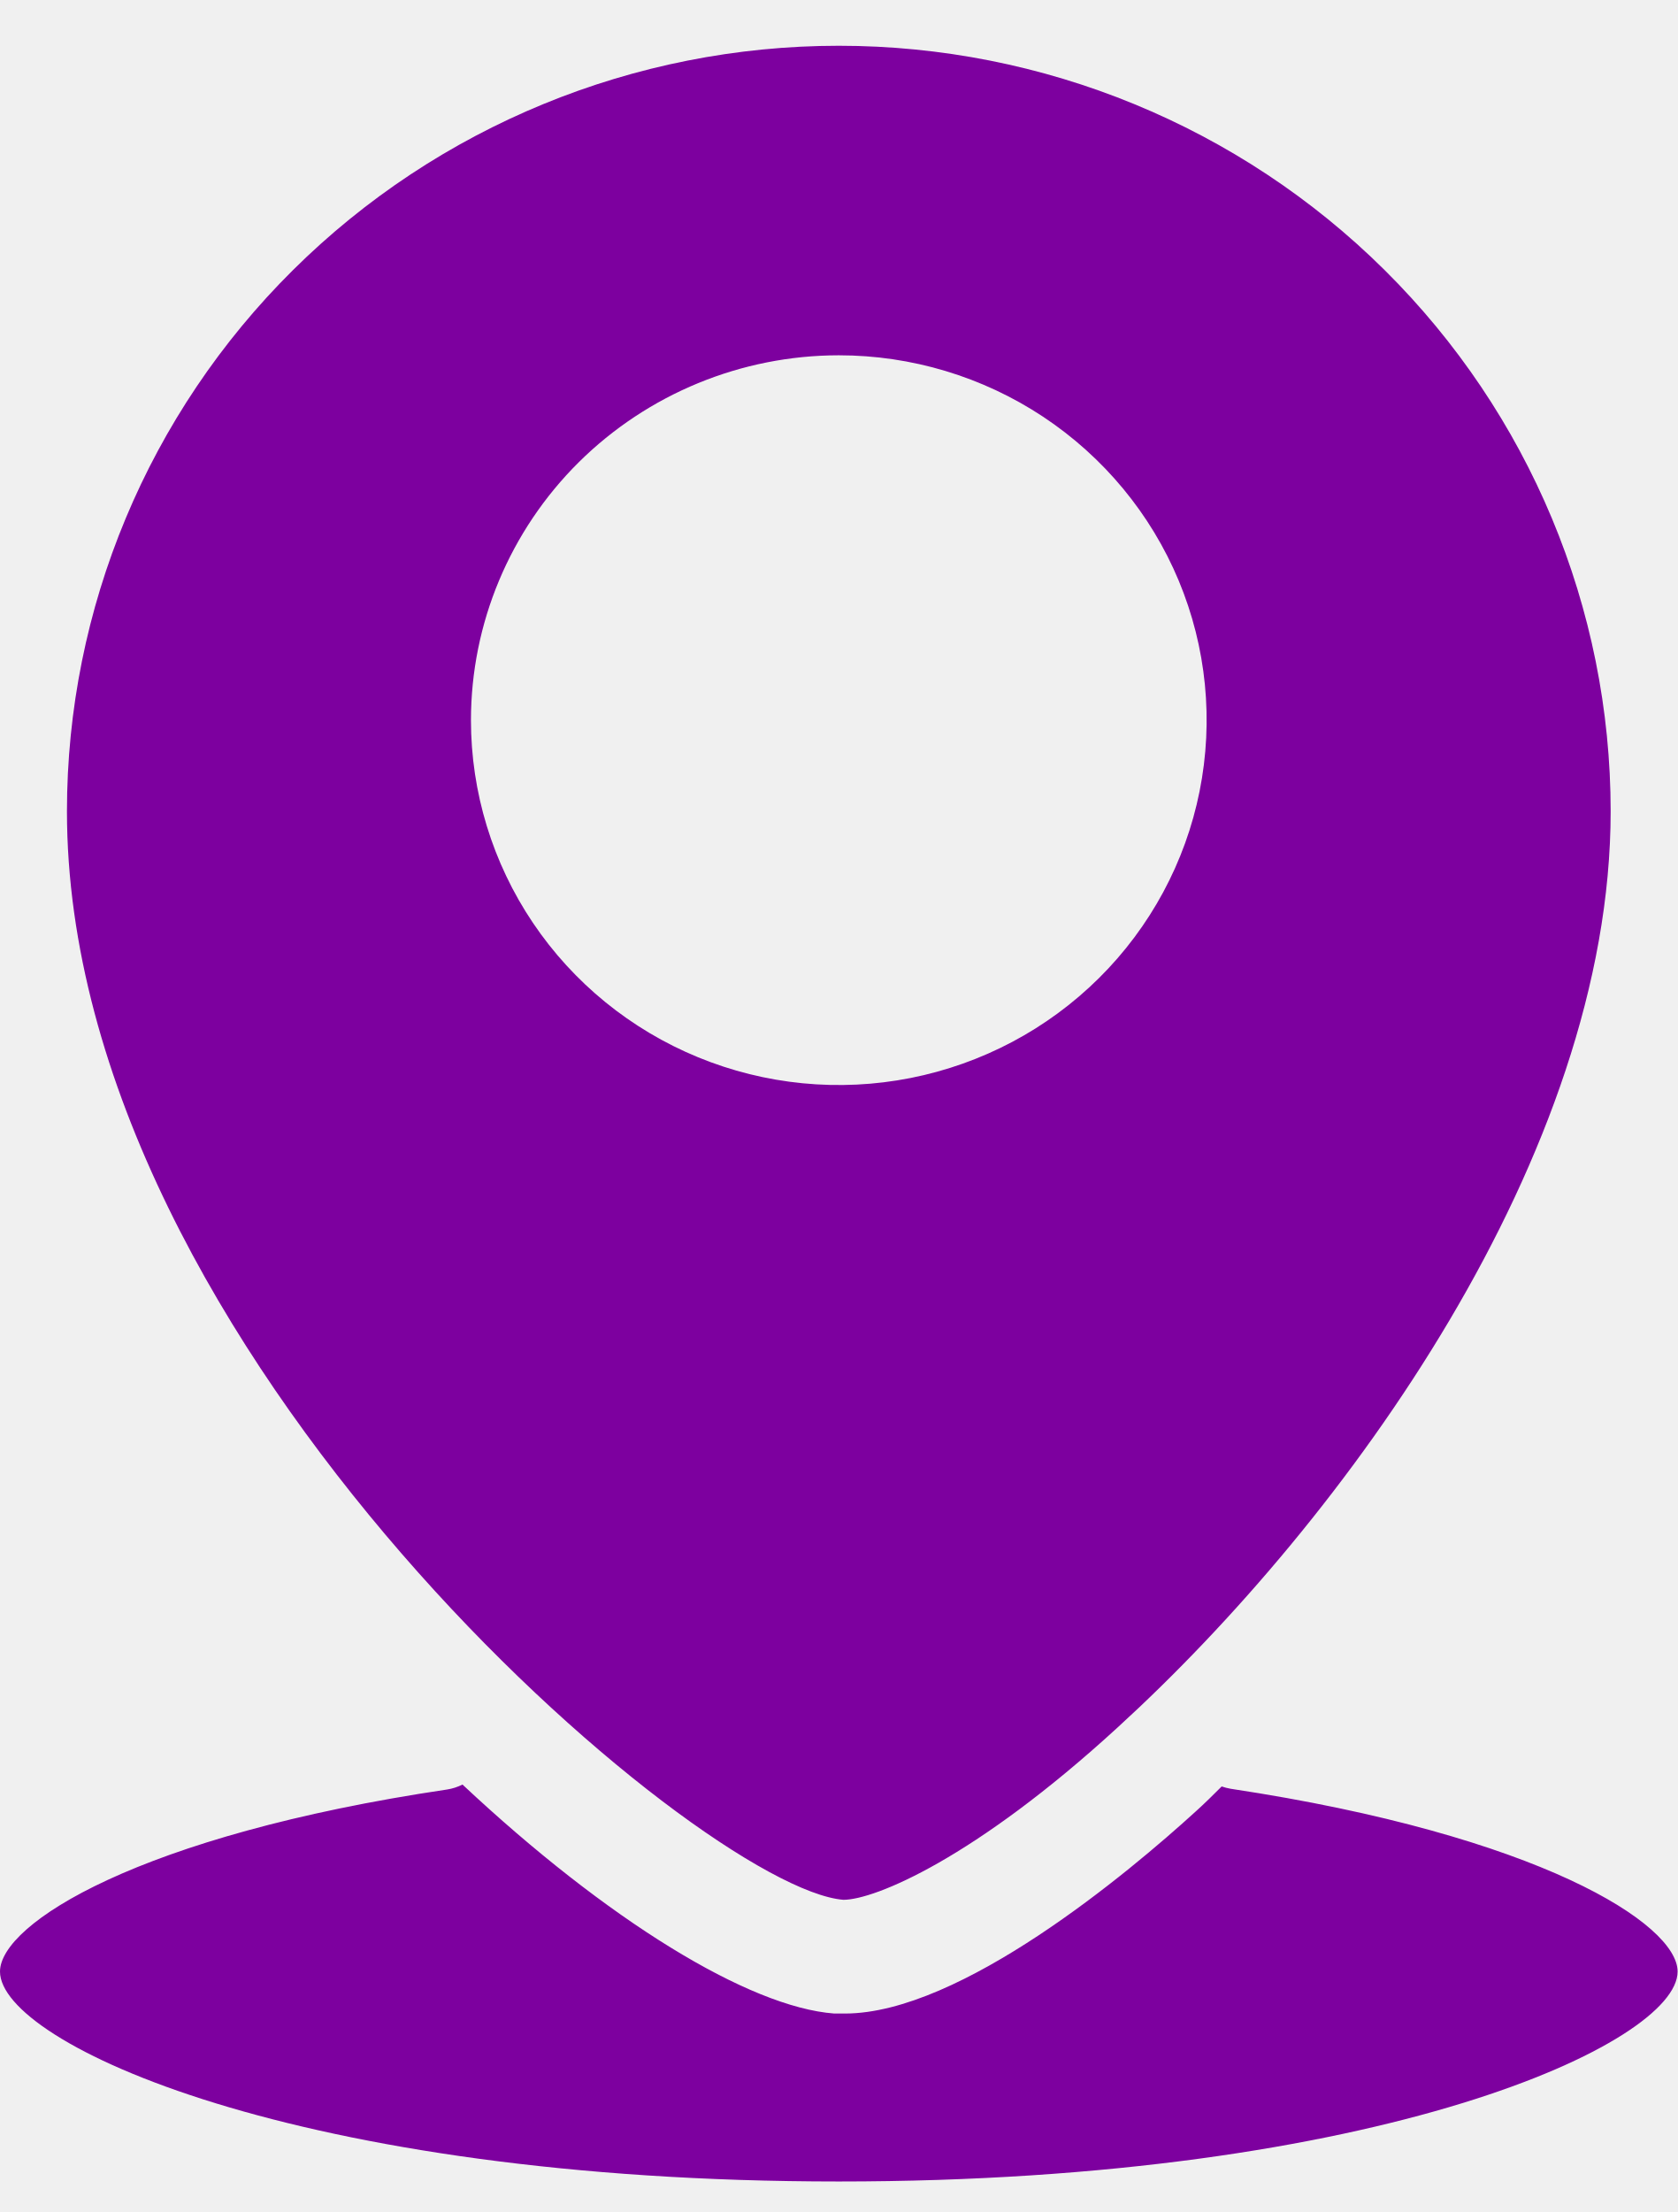
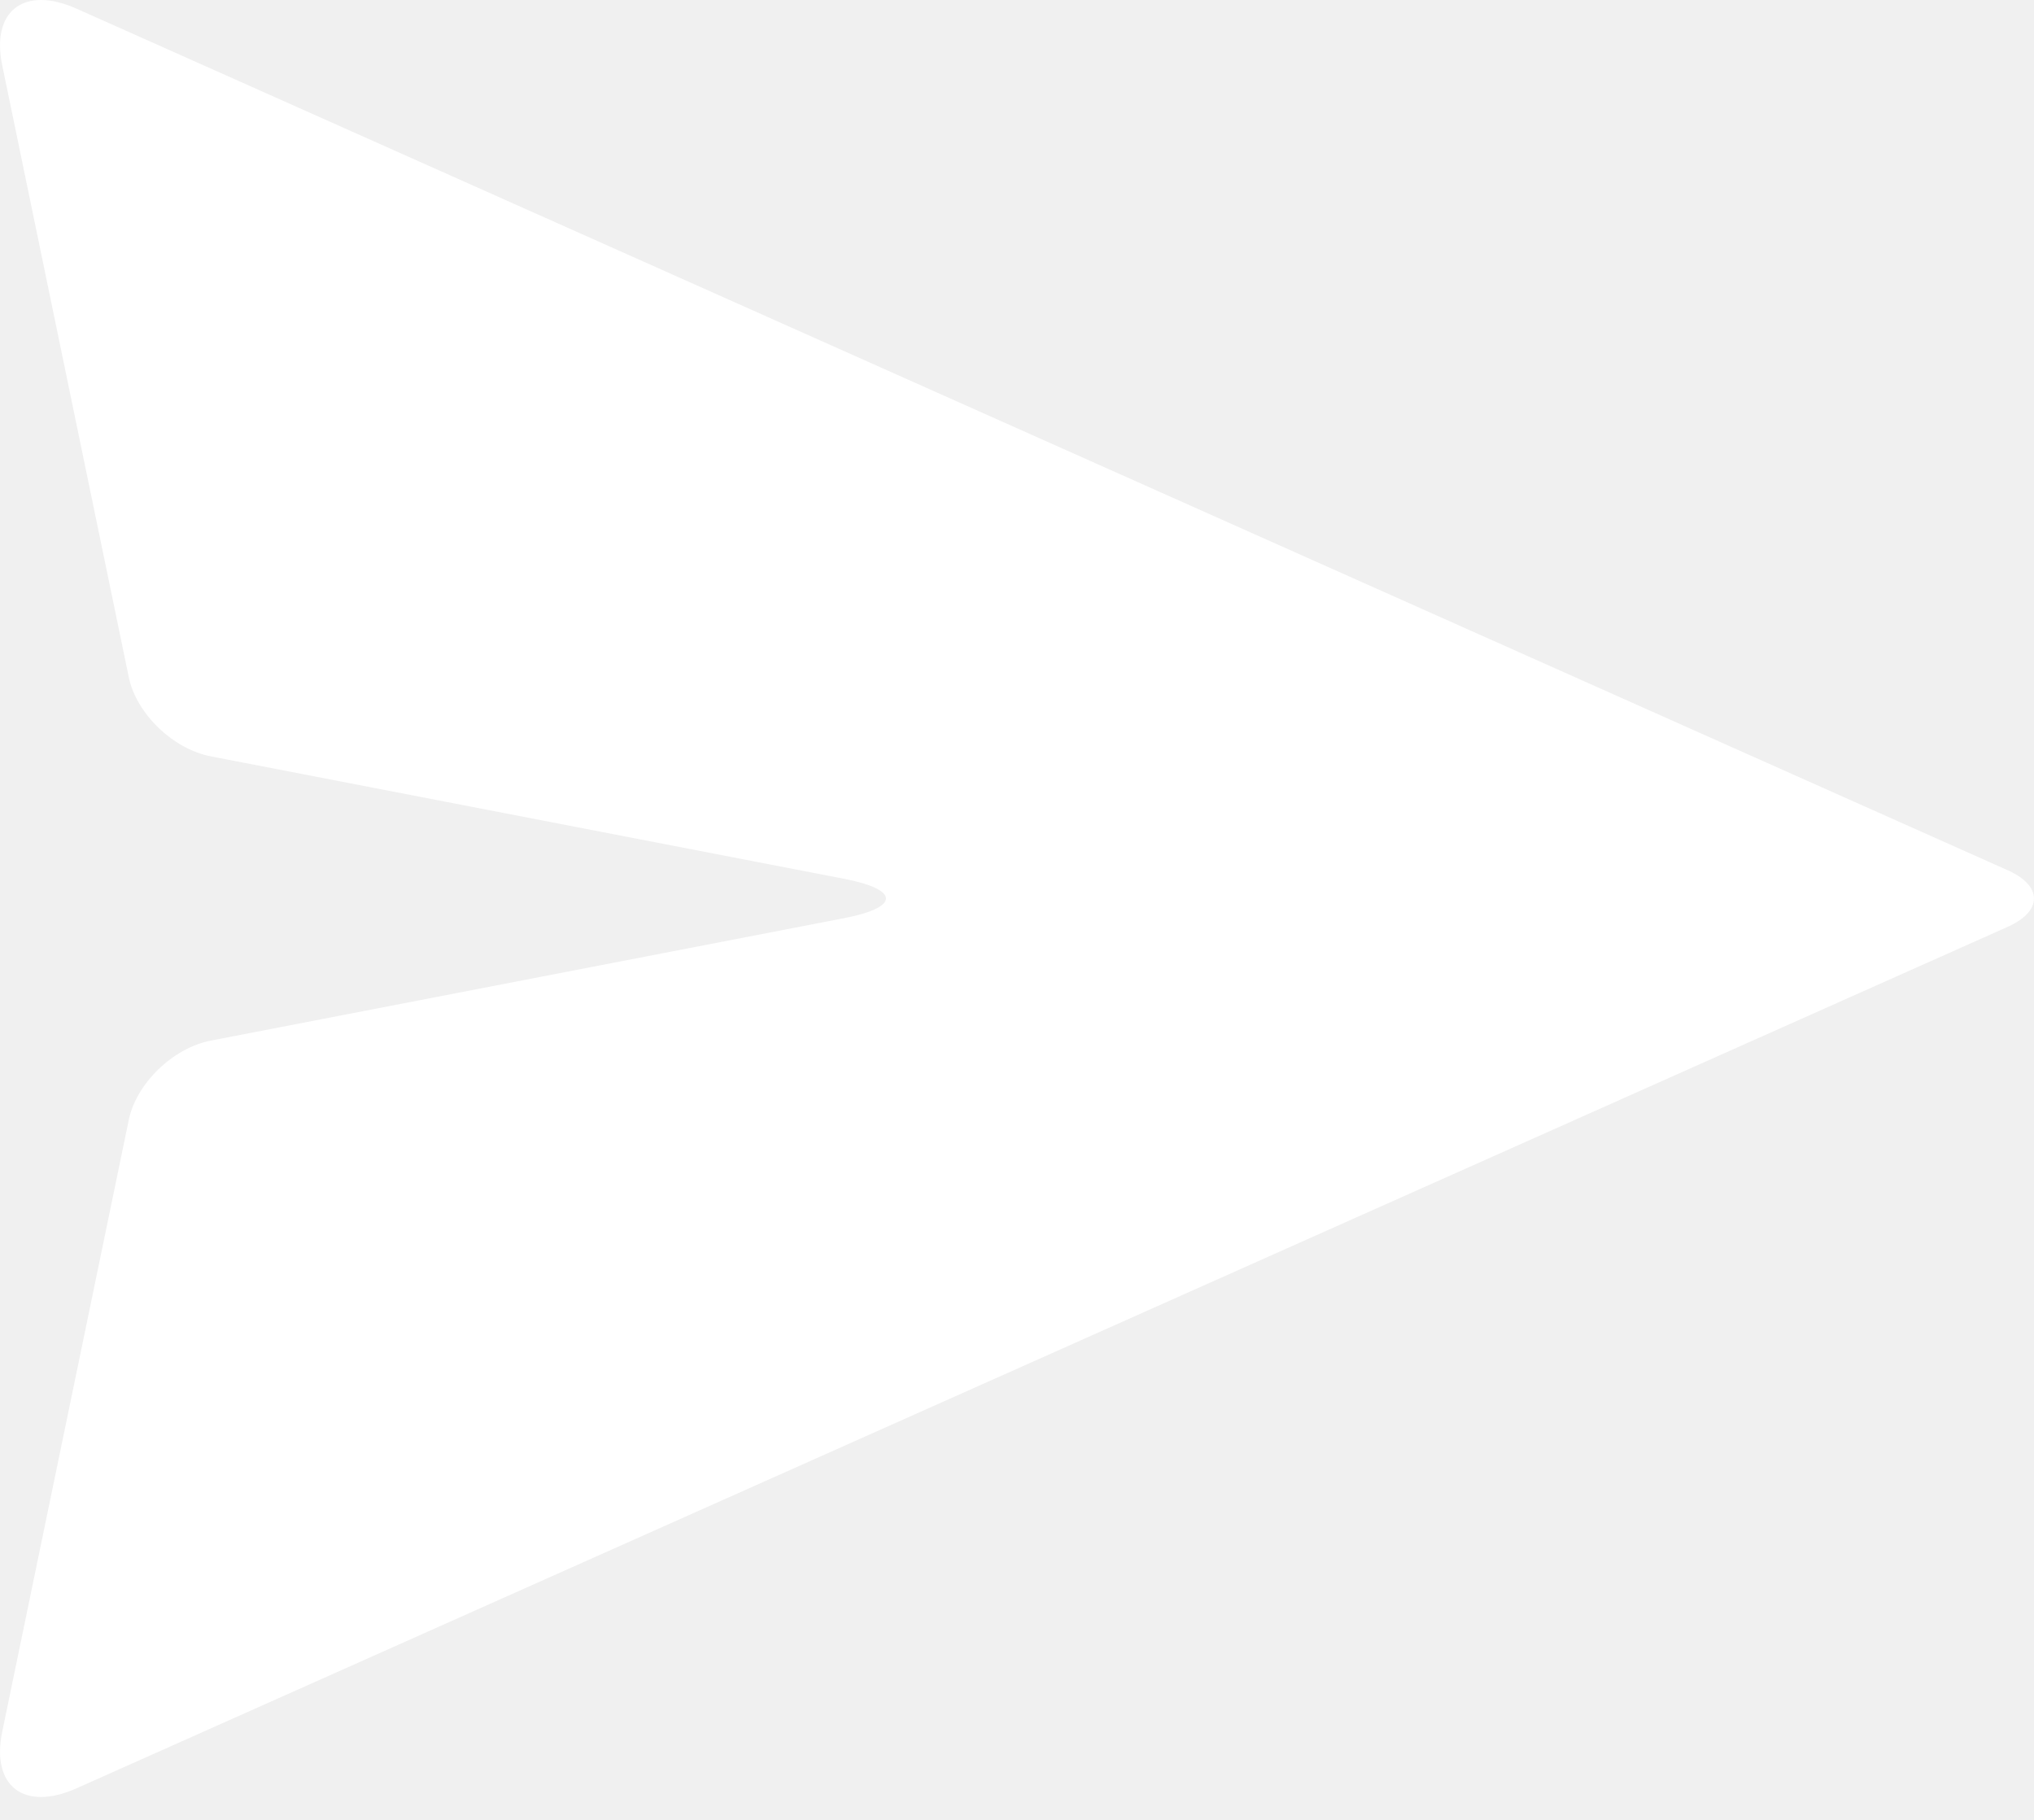
- <svg xmlns="http://www.w3.org/2000/svg" width="22" height="29" viewBox="0 0 22 29" fill="none">
-   <path d="M11.06 24.907C11.469 24.907 12.781 24.367 14.658 22.646C17.64 19.924 21.122 15.14 21.122 10.637C21.122 7.975 20.056 5.422 18.157 3.54C16.259 1.658 13.684 0.6 11 0.6C8.315 0.6 5.741 1.658 3.843 3.54C1.944 5.422 0.878 7.975 0.878 10.637C0.878 17.712 9.189 24.757 11.06 24.907ZM11 4.658C11.954 4.658 12.887 4.939 13.68 5.464C14.473 5.99 15.092 6.737 15.457 7.611C15.822 8.485 15.917 9.447 15.731 10.375C15.545 11.303 15.086 12.155 14.411 12.824C13.736 13.493 12.877 13.948 11.941 14.133C11.005 14.318 10.035 14.223 9.154 13.861C8.273 13.499 7.519 12.886 6.989 12.099C6.459 11.312 6.176 10.387 6.176 9.441C6.177 8.173 6.686 6.957 7.59 6.06C8.495 5.164 9.721 4.659 11 4.658ZM22 25.848C22 26.784 18.12 28.6 11 28.6C3.88 28.6 0 26.784 0 25.848C0 25.223 1.817 24.062 5.863 23.461C5.934 23.45 6.002 23.428 6.065 23.396C7.962 25.173 9.819 26.314 10.94 26.398H11.081C12.595 26.398 14.8 24.552 15.688 23.742C15.799 23.642 15.91 23.532 16.021 23.421C16.059 23.434 16.097 23.444 16.137 23.451C20.183 24.062 22 25.223 22 25.848Z" fill="#7D009F" />
+ <svg xmlns="http://www.w3.org/2000/svg" width="19" height="17" viewBox="0 0 19 17" fill="none">
+   <path d="M1.968 9.721L7.88 8.578C8.408 8.476 8.408 8.31 7.88 8.208L1.968 7.065C1.616 6.997 1.273 6.666 1.203 6.326L0.021 0.611C-0.085 0.1 0.226 -0.137 0.715 0.081L18.756 8.13C19.081 8.275 19.081 8.511 18.756 8.657L0.715 16.705C0.226 16.924 -0.085 16.686 0.021 16.176L1.203 10.461C1.273 10.121 1.616 9.789 1.968 9.721Z" fill="white" />
</svg>
